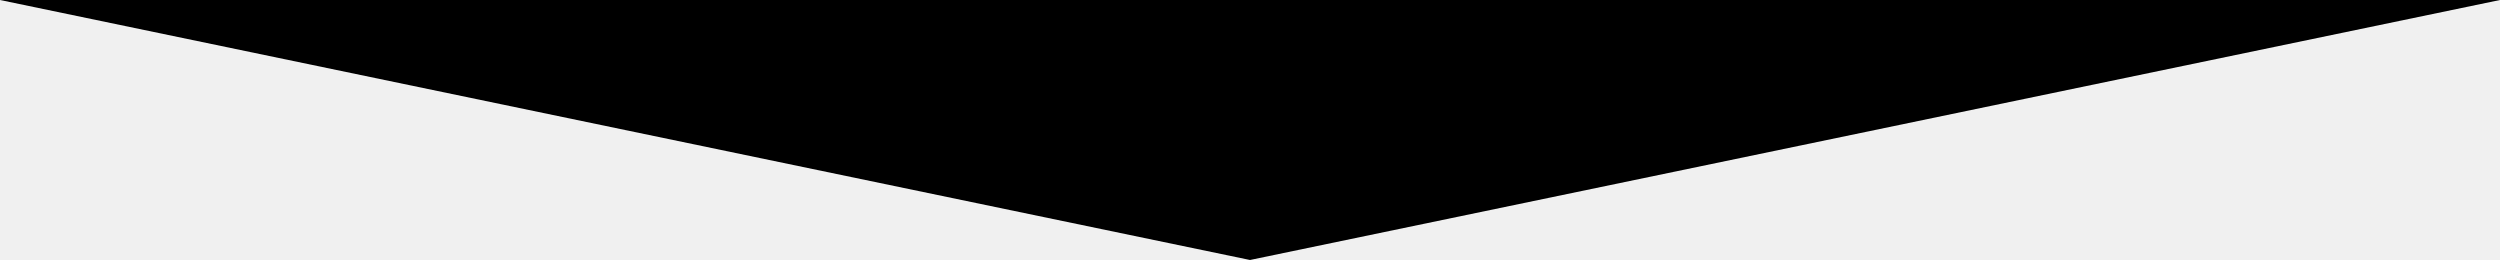
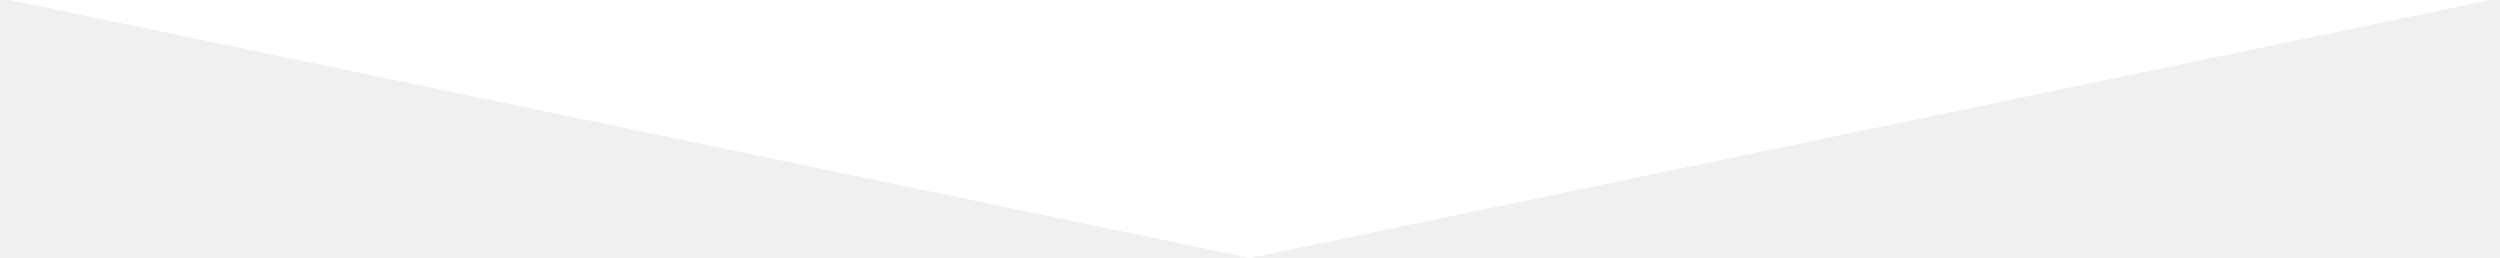
- <svg xmlns="http://www.w3.org/2000/svg" version="1.0" id="Layer_1" x="0px" y="0px" width="595.28px" height="61.905px" viewBox="0 0 595.28 61.905" enable-background="new 0 0 595.28 61.905" xml:space="preserve">
-   <polygon fill="#000000" points="297.64,61.905 0,0 595.28,0 " />
+ <svg xmlns="http://www.w3.org/2000/svg" version="1.0" id="Layer_1" x="0px" y="0px" width="600px" height="61.905px" viewBox="0 0 595.28 61.905" enable-background="new 0 0 595.28 61.905" xml:space="preserve">
+   <polygon fill="#ffffff" points="297.64,61.905 0,0 595.28,0 " />
</svg>
